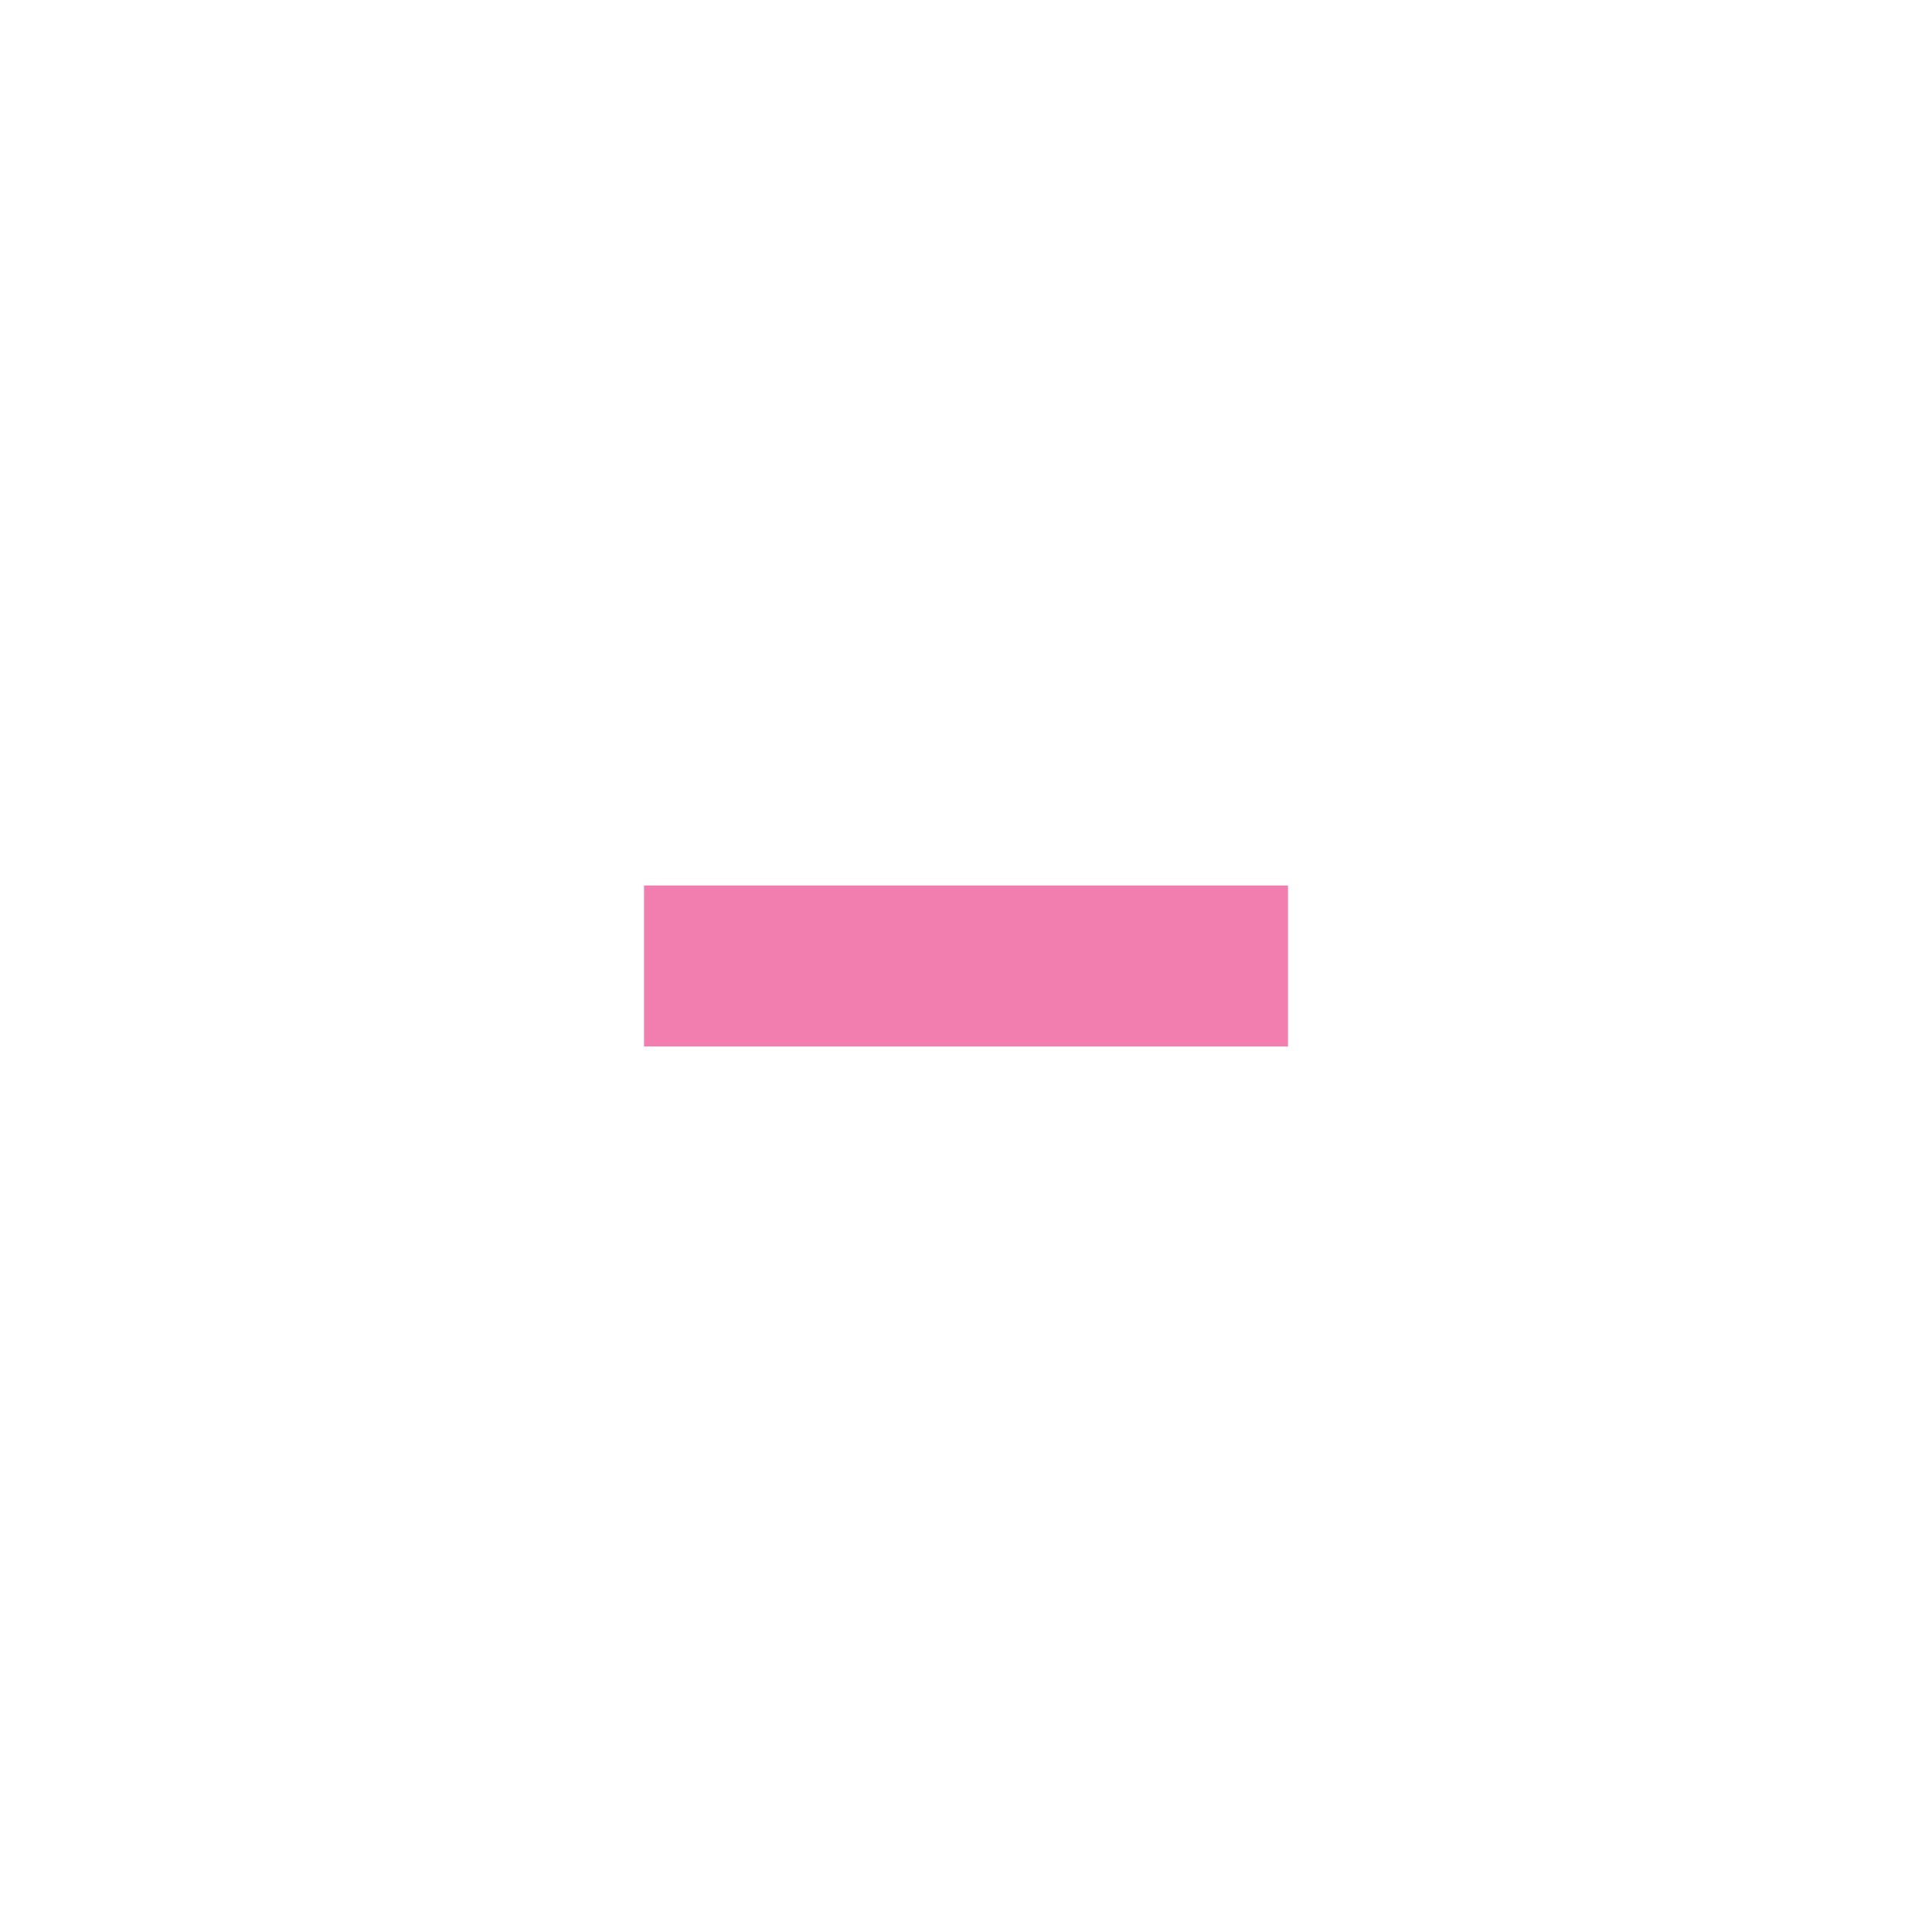
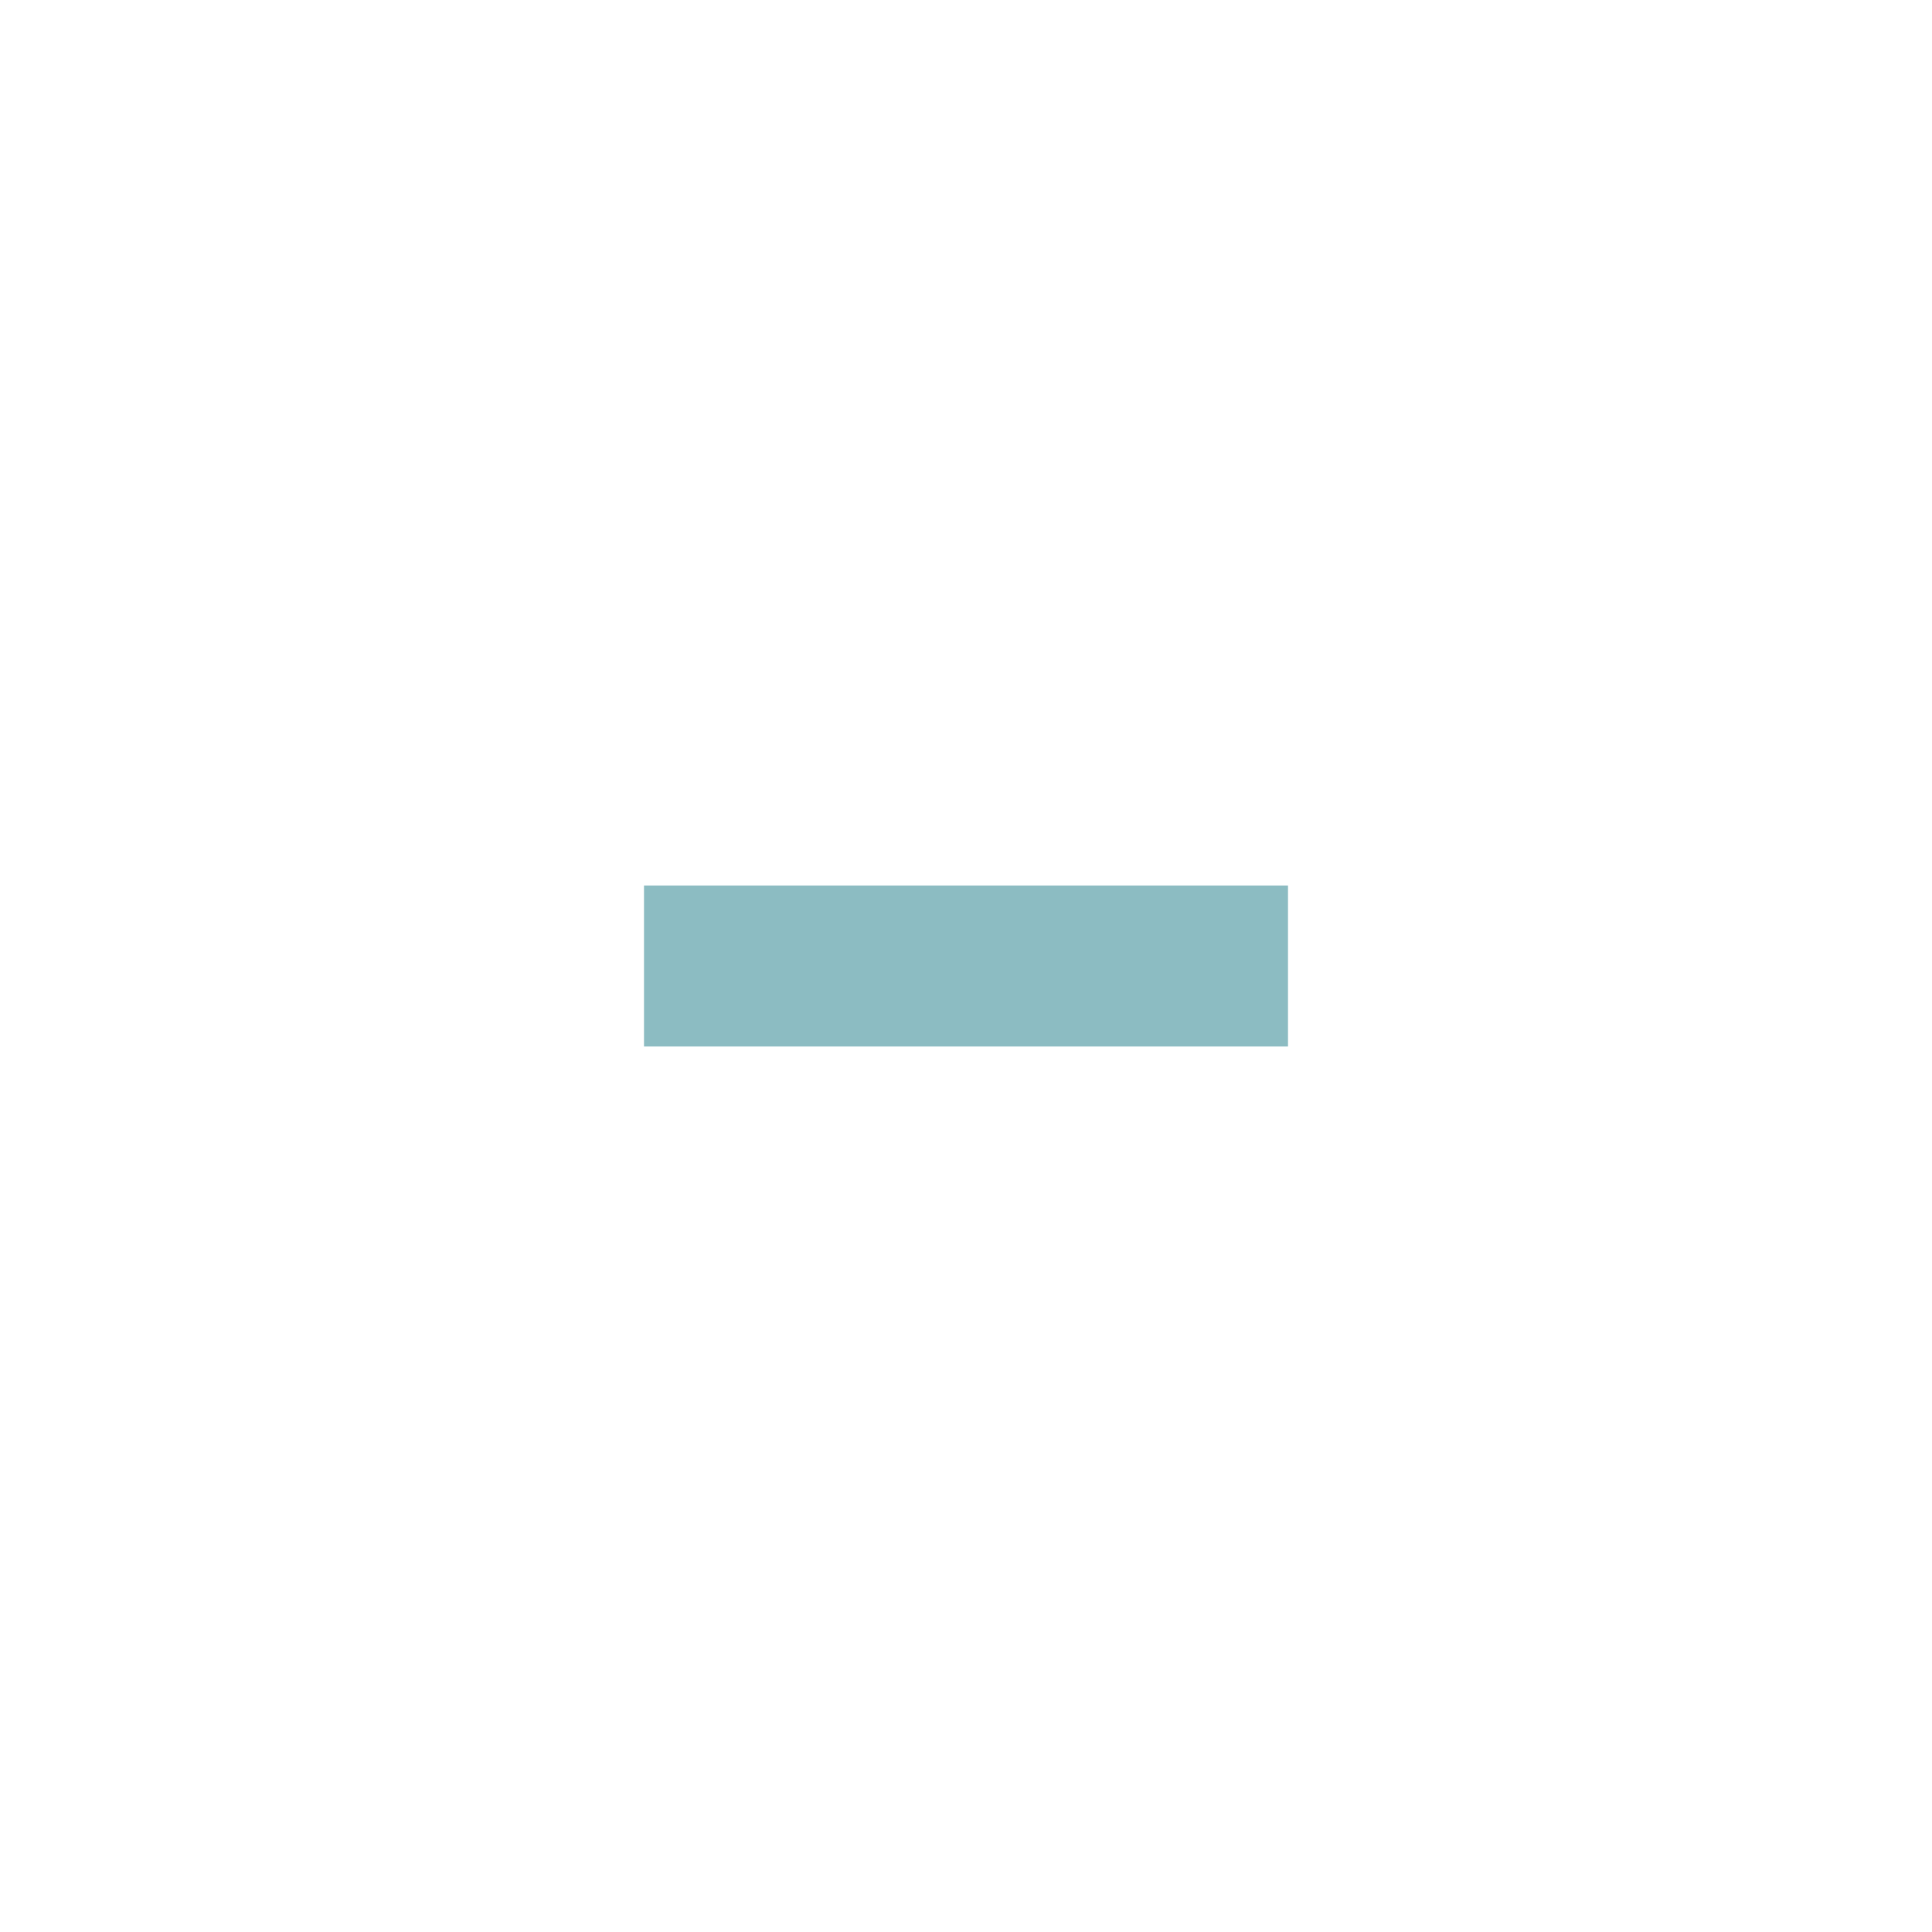
<svg xmlns="http://www.w3.org/2000/svg" version="1.1" x="0px" y="0px" width="24px" height="24px" viewBox="0 0 24 24" xml:space="preserve">
-   <rect x="8" y="11" fill="#ee5396" opacity="0.75" width="8" height="2" />
+   <rect x="8" y="11" fill="#66A5AD" opacity="0.75" width="8" height="2" />
</svg>
